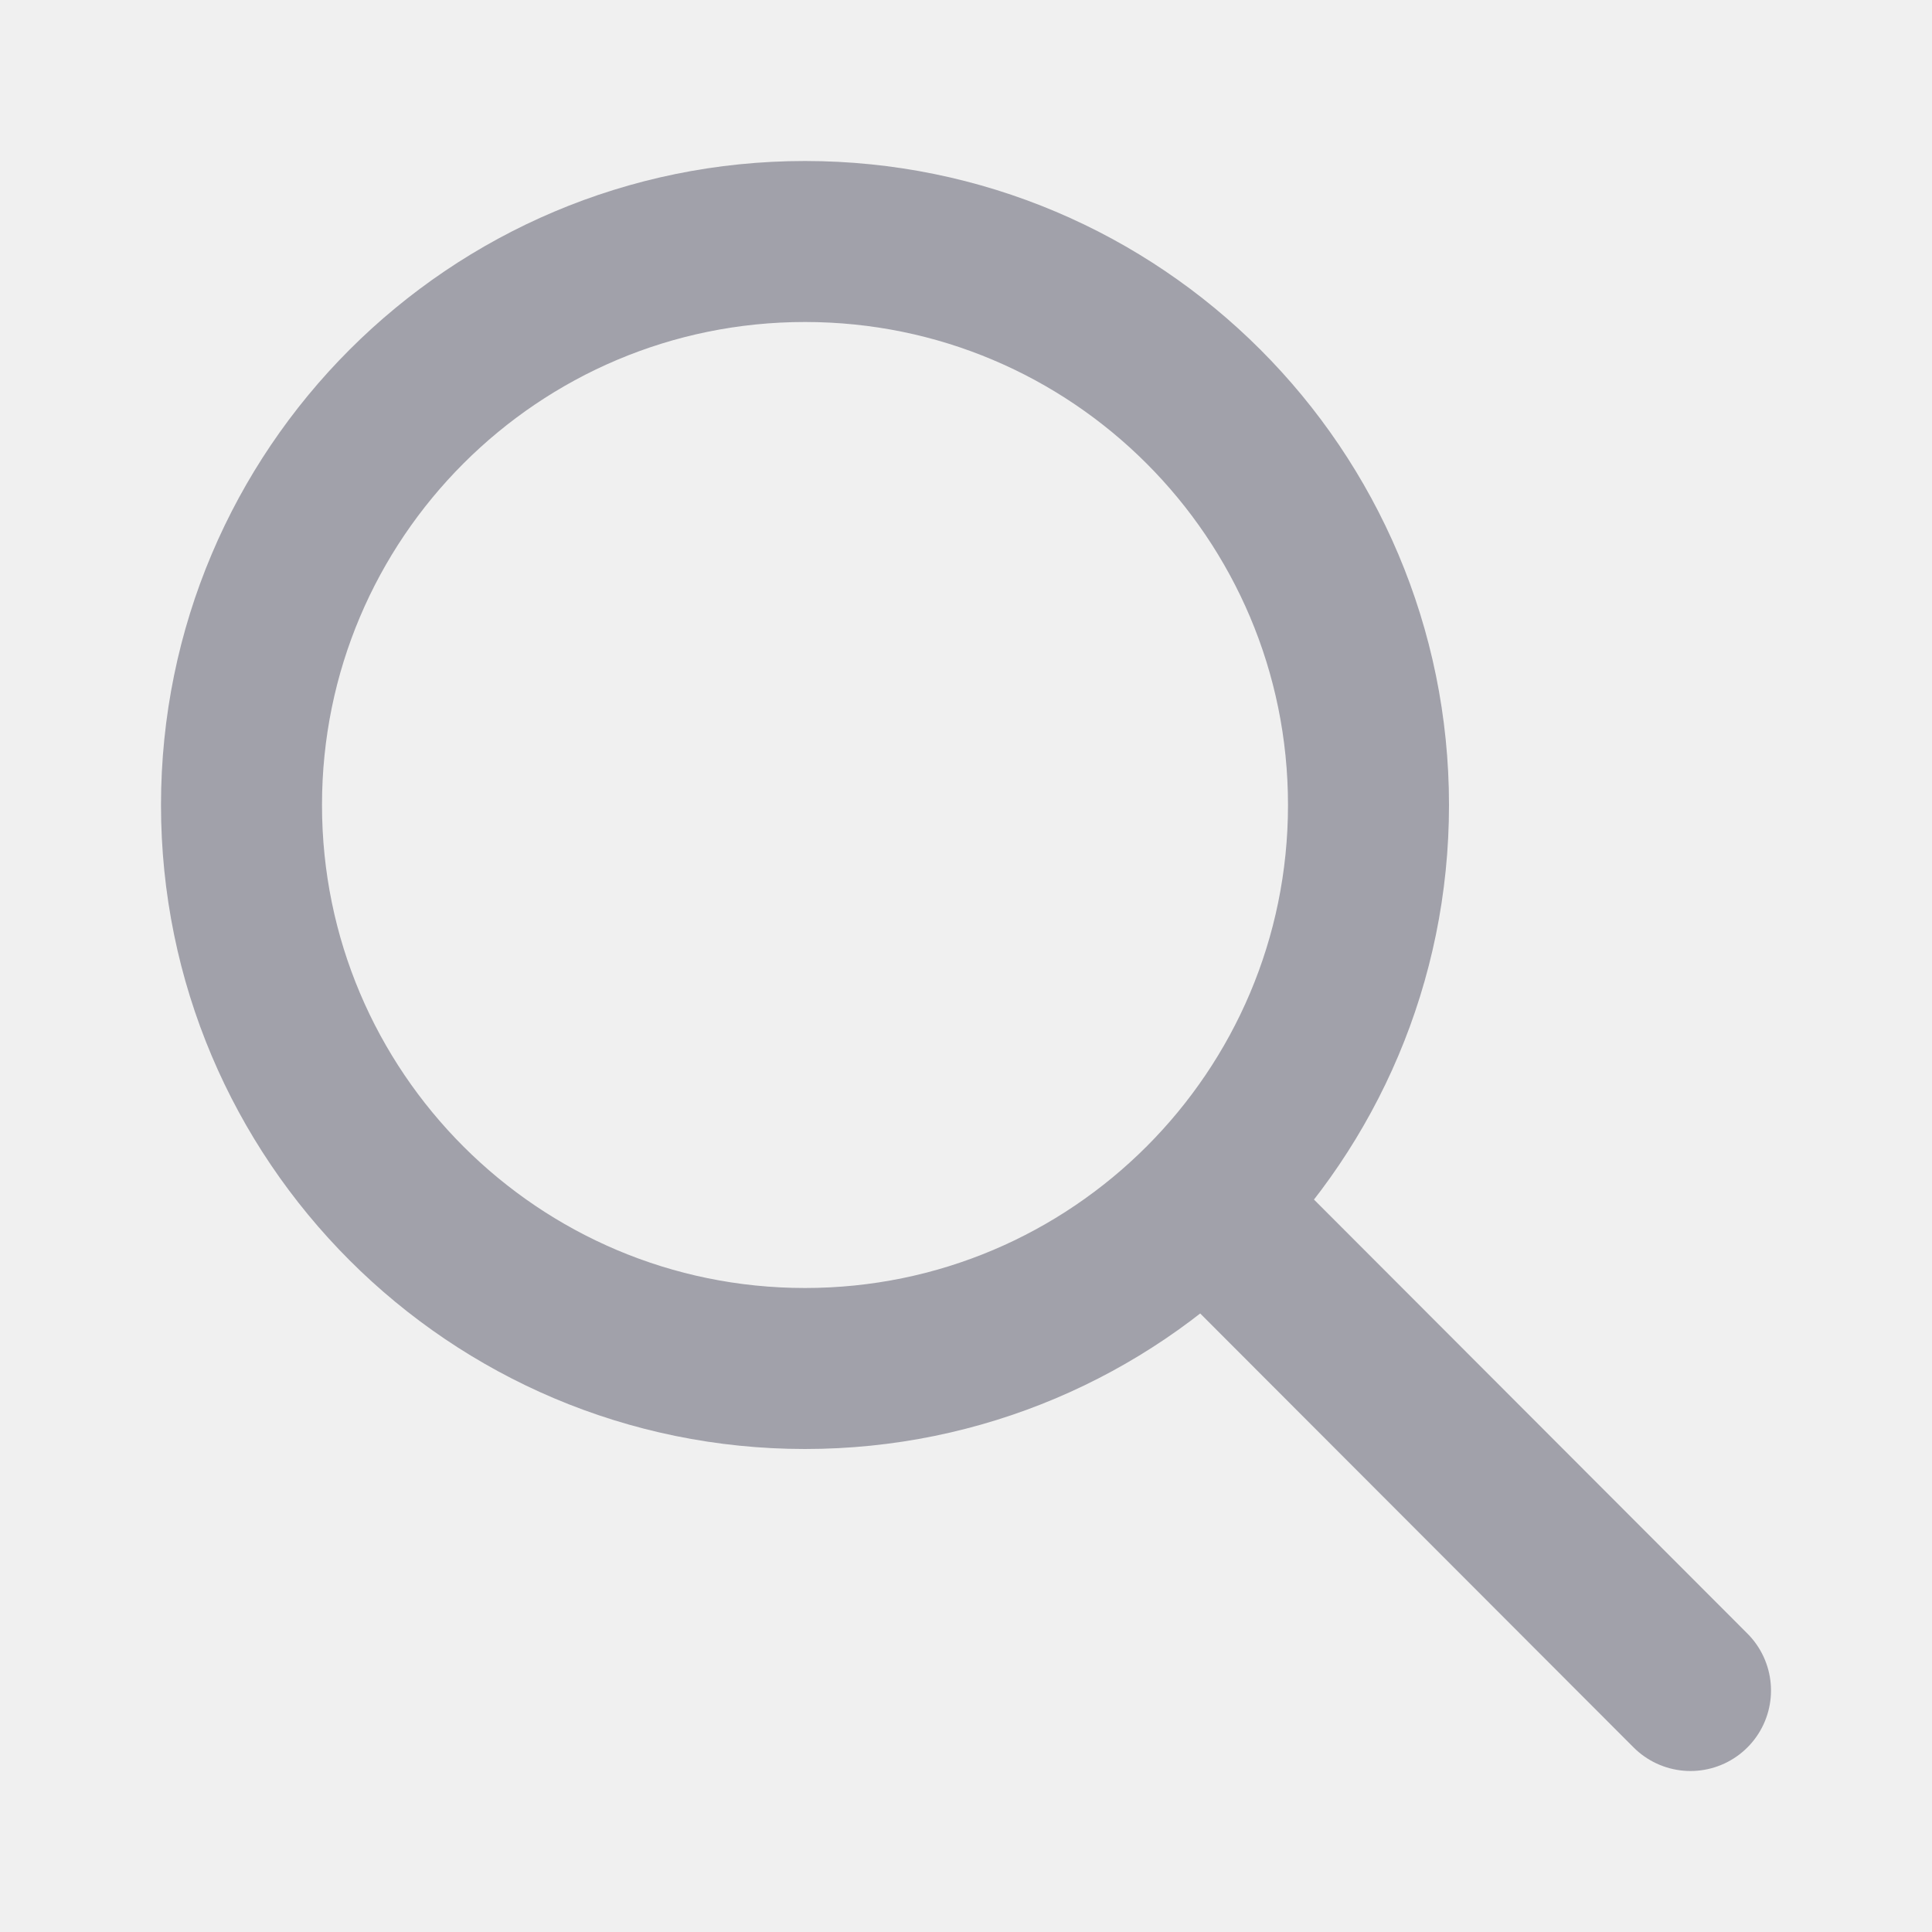
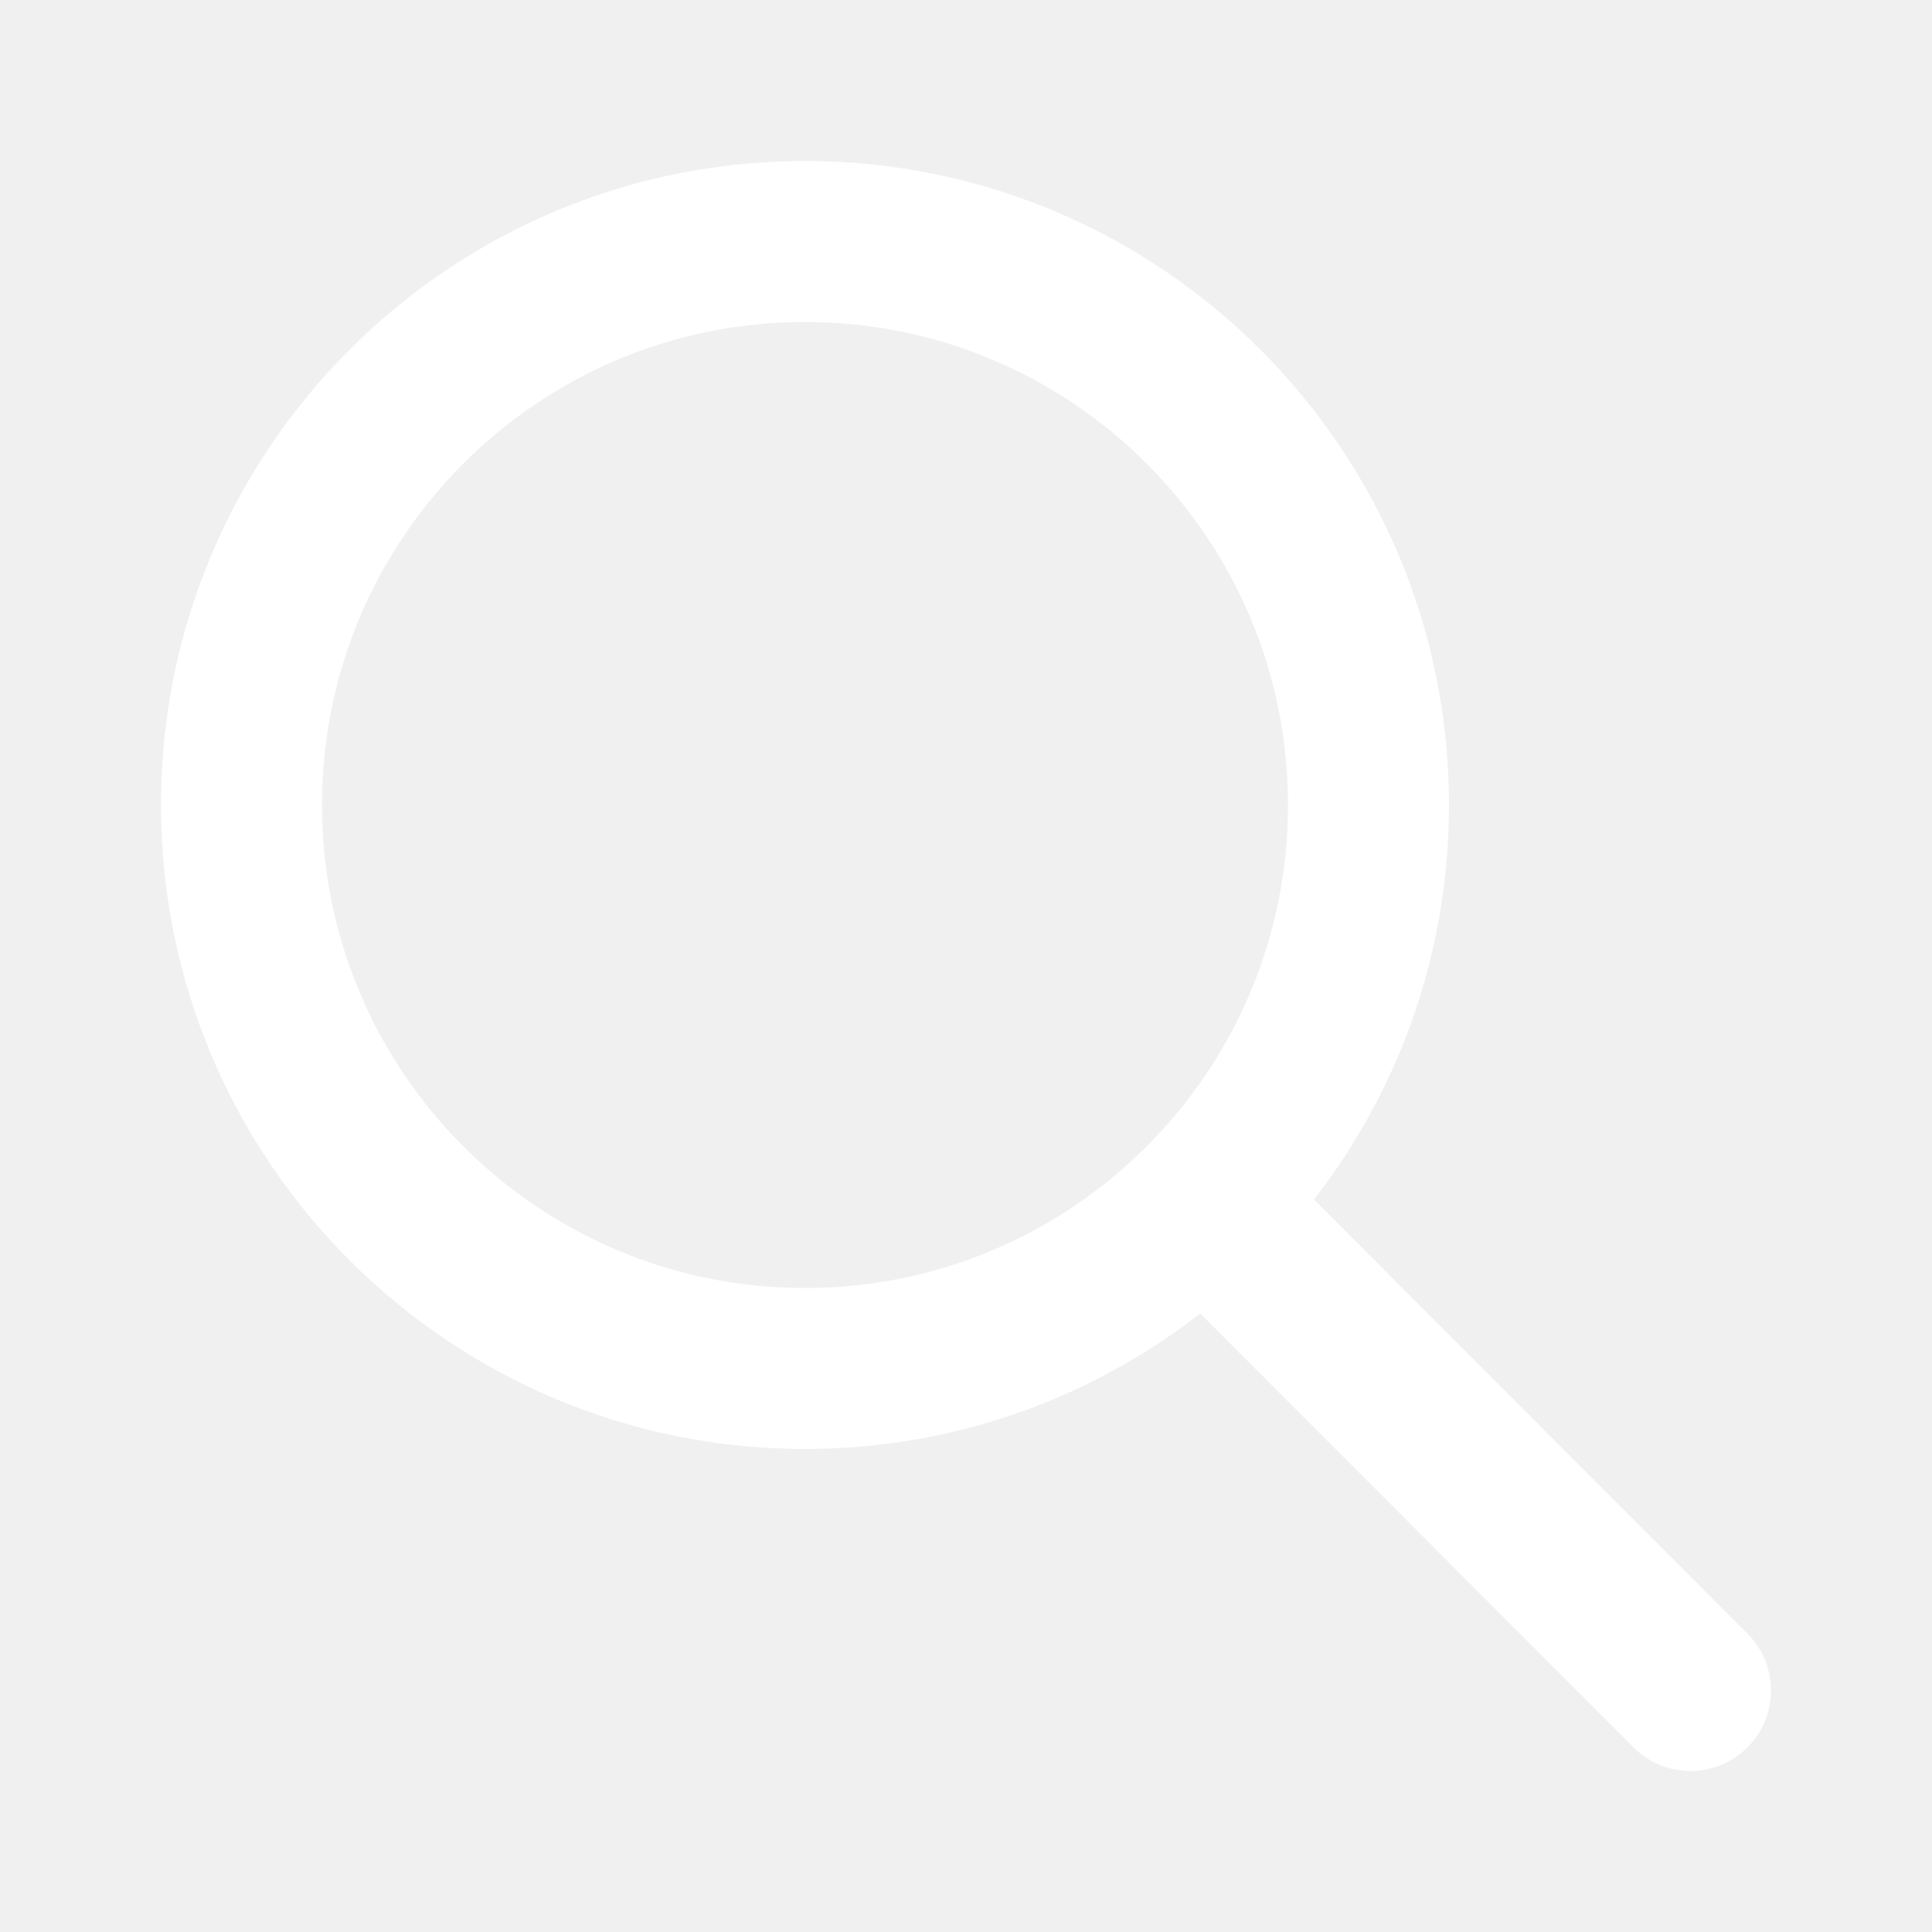
<svg xmlns="http://www.w3.org/2000/svg" width="800px" height="800px" viewBox="0 0 24 24" fill="none">
-   <path d="M14.954 14.946L21 21M17 10C17 13.866 13.866 17 10 17C6.134 17 3 13.866 3 10C3 6.134 6.134 3 10 3C13.866 3 17 6.134 17 10Z" stroke="#a1a1aa" stroke-width="2" stroke-linecap="round" stroke-linejoin="round" />
+   <path d="M14.954 14.946L21 21M17 10C17 13.866 13.866 17 10 17C6.134 17 3 13.866 3 10C3 6.134 6.134 3 10 3C13.866 3 17 6.134 17 10Z" stroke="#FFF" stroke-width="2" stroke-linecap="round" stroke-linejoin="round" />
</svg>
